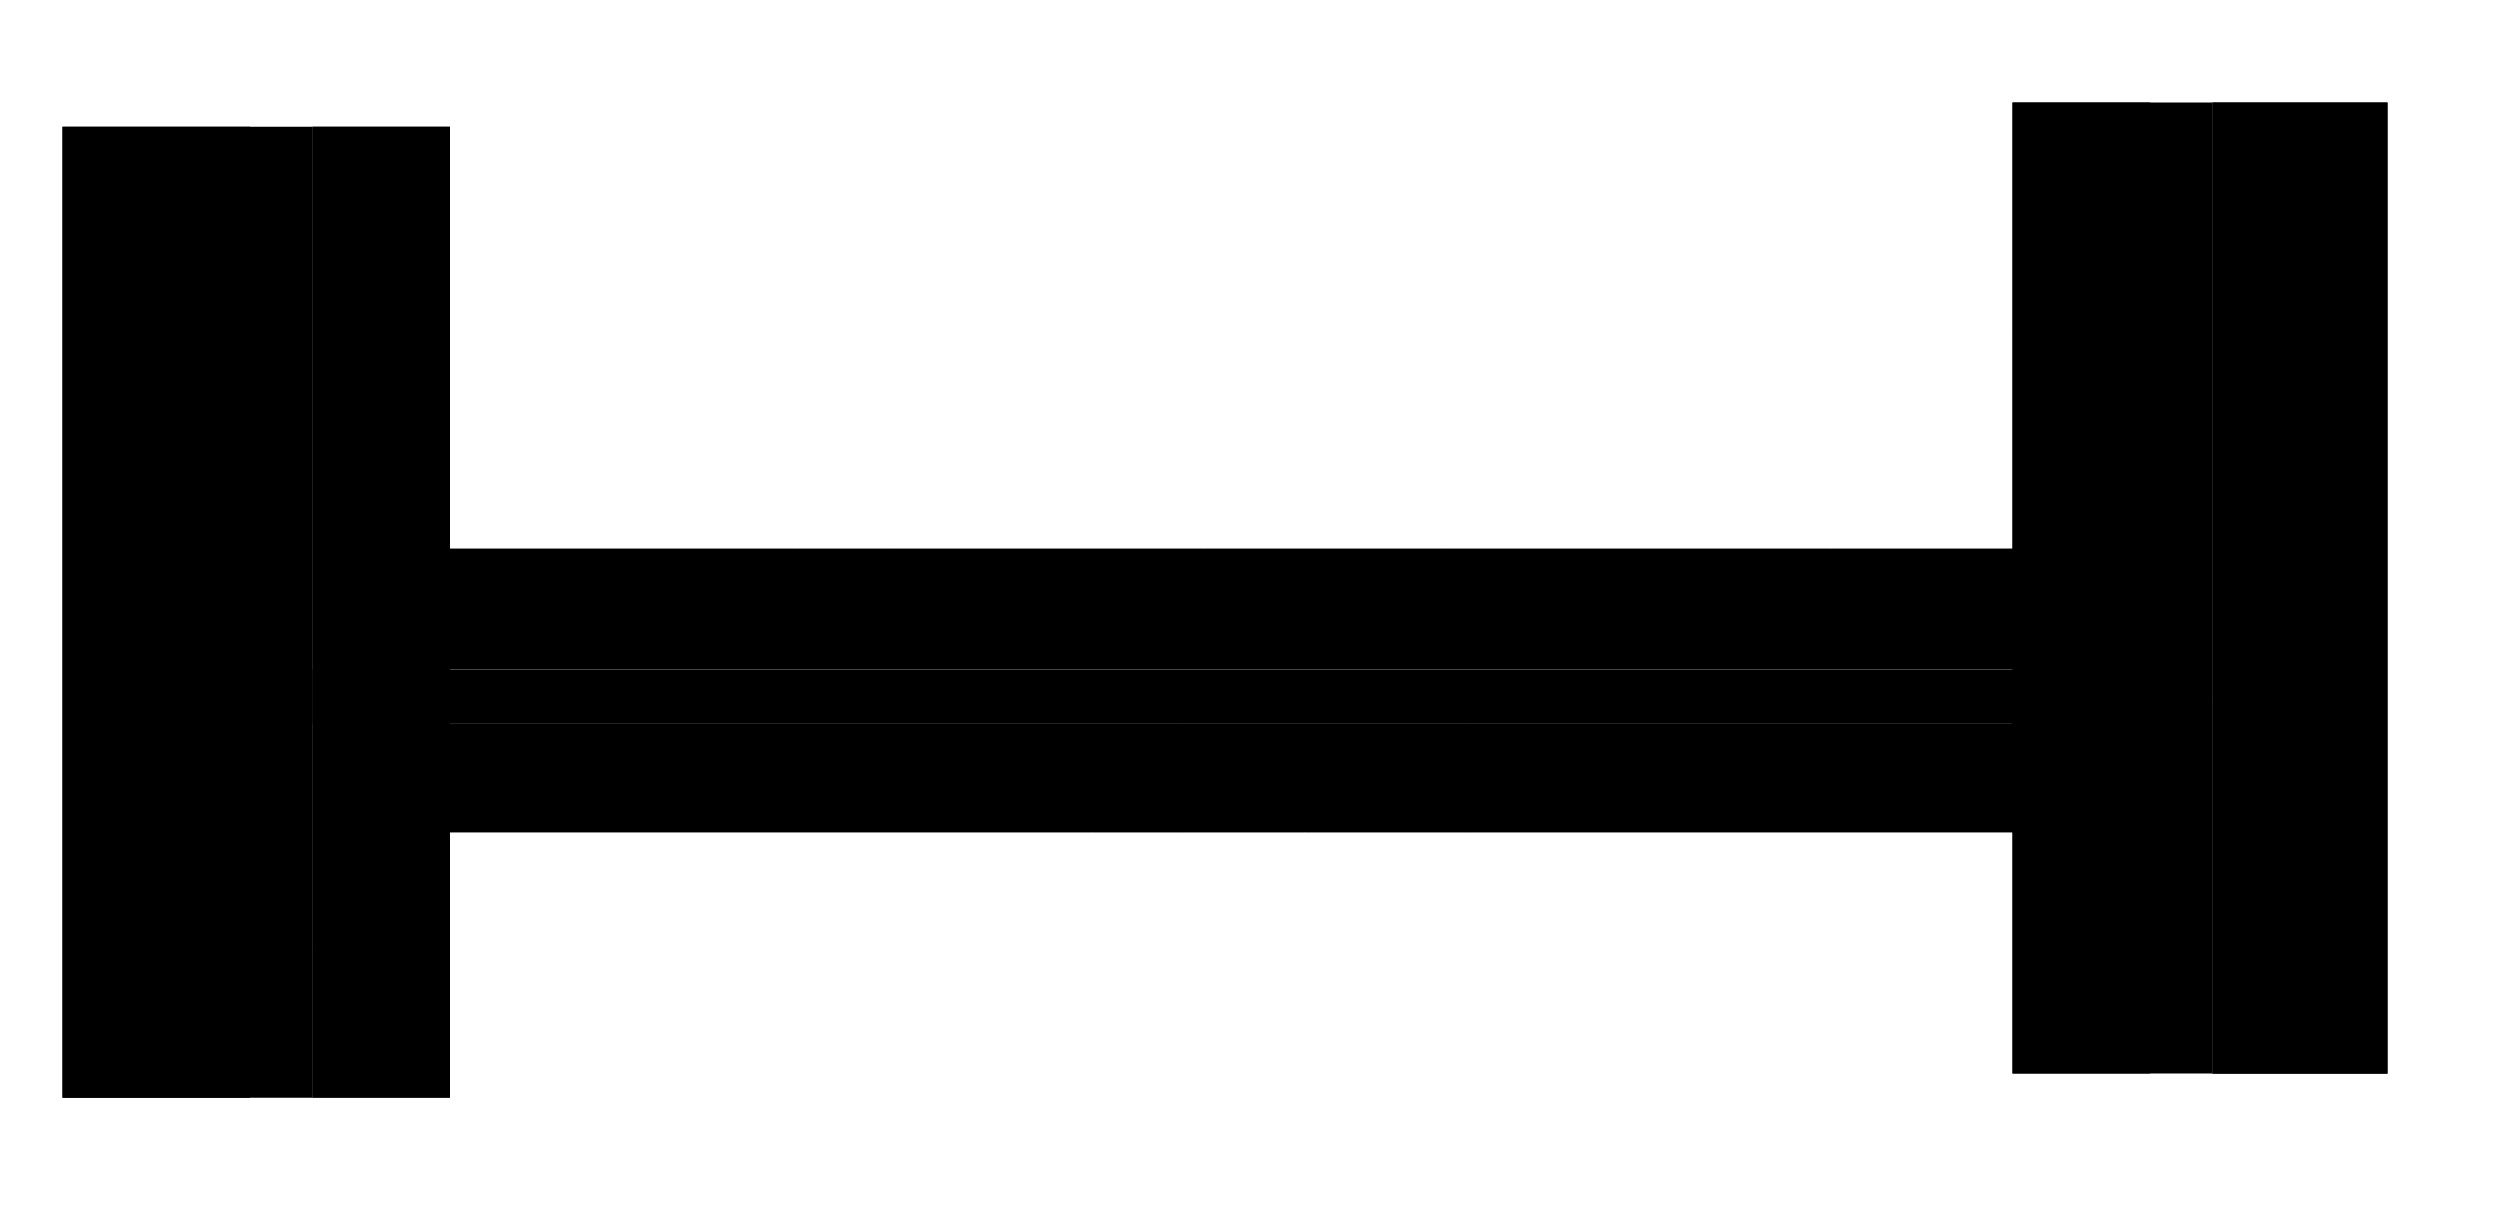
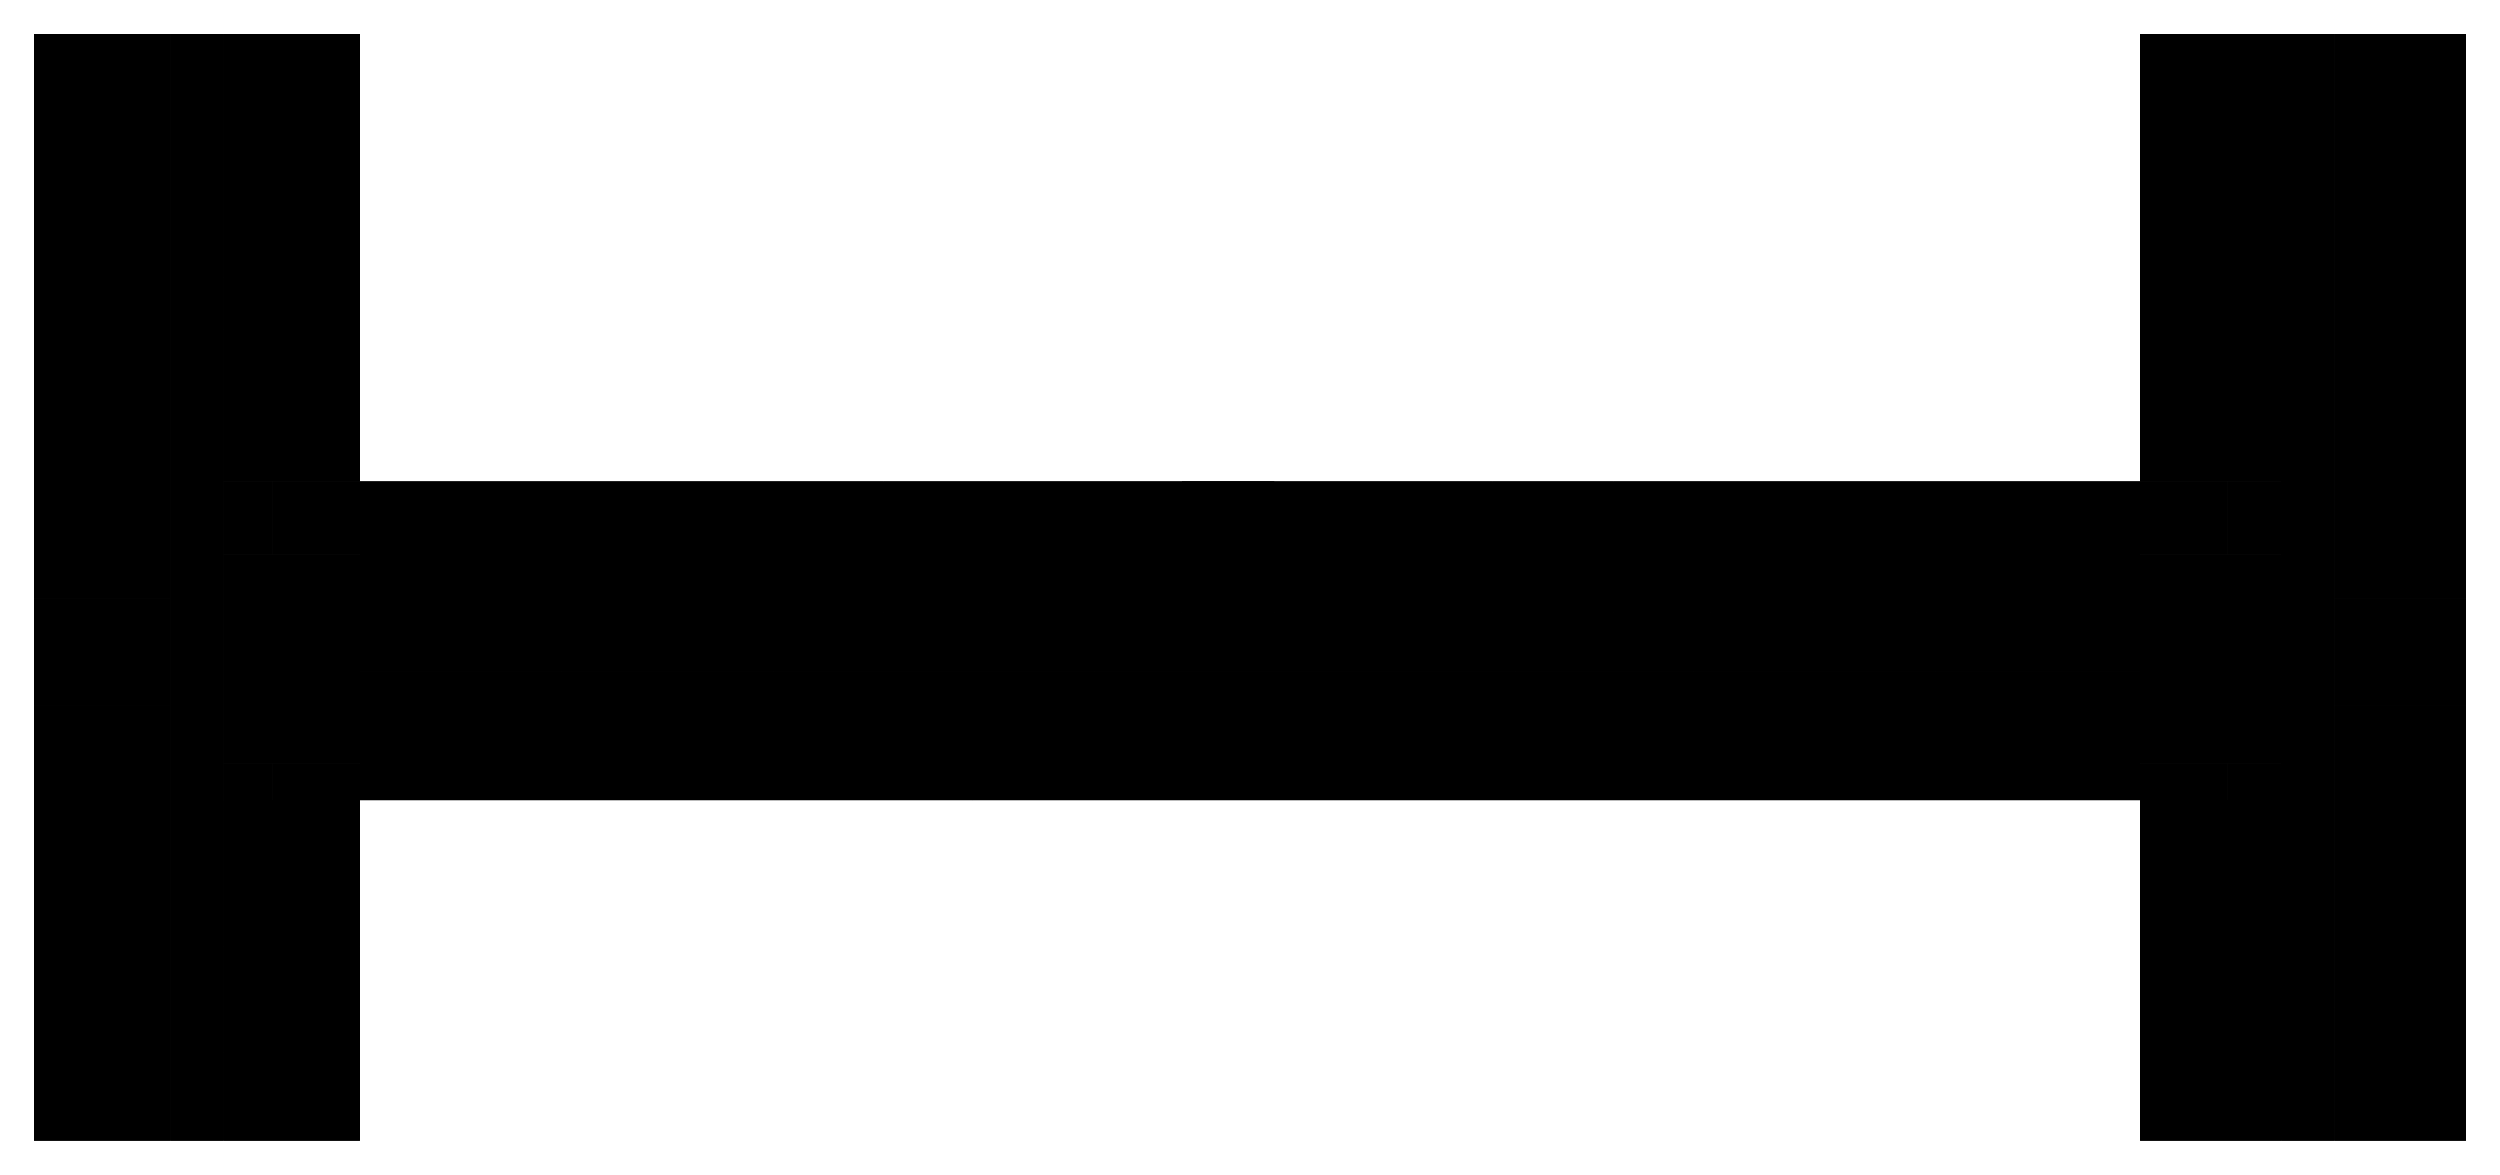
- <svg xmlns="http://www.w3.org/2000/svg" viewBox="0 0 1000 482.5" class="floor-svg">
-   <defs />
-   <g class="g-blocks" />
-   <g class="g-zones">
-     <rect class="zone" x="25.0" y="50.7" width="75.0" height="388.4" />
-     <rect class="zone" x="125.0" y="50.7" width="55.0" height="388.4" />
-     <rect class="zone" x="180.0" y="219.5" width="630.0" height="48.2" />
-     <rect class="zone" x="180.0" y="289.5" width="630.0" height="43.4" />
-     <rect class="zone" x="805.0" y="41.0" width="55.0" height="388.4" />
-     <rect class="zone" x="885.0" y="41.0" width="70.0" height="388.4" />
+ <svg xmlns="http://www.w3.org/2000/svg" viewBox="-14 -14 1028 483" class="floor-svg">
+   <g class="g-wall">
+     <rect class="wall" x="134" y="184" width="732" height="54" />
+     <rect class="wall" x="134" y="262" width="732" height="53" />
+     <rect class="wall" x="0" y="0" width="56" height="232" />
+     <rect class="wall" x="0" y="276" width="56" height="179" />
+     <rect class="wall" x="78" y="0" width="56" height="184" />
+     <rect class="wall" x="78" y="315" width="56" height="140" />
+     <rect class="wall" x="866" y="0" width="58" height="184" />
+     <rect class="wall" x="866" y="315" width="58" height="140" />
+     <rect class="wall" x="946" y="0" width="54" height="232" />
+     <rect class="wall" x="946" y="276" width="54" height="179" />
+     <rect class="wall" x="134" y="238" width="732" height="24" />
+     <rect class="wall" x="56" y="0" width="22" height="455" />
+     <rect class="wall" x="924" y="0" width="22" height="455" />
+     <rect class="wall" x="78" y="214" width="56" height="86" />
+     <rect class="wall" x="866" y="214" width="58" height="86" />
+     <rect class="wall" x="78" y="184" width="20" height="30" />
+     <rect class="wall" x="78" y="300" width="20" height="15" />
+     <rect class="wall" x="902" y="184" width="22" height="30" />
+     <rect class="wall" x="902" y="300" width="22" height="15" />
+     <rect class="wall" x="0" y="232" width="56" height="44" />
+     <rect class="wall" x="472" y="184" width="38" height="54" />
+     <rect class="wall" x="946" y="232" width="54" height="44" />
+     <rect class="wall" x="98" y="184" width="36" height="30" />
+     <rect class="wall" x="98" y="300" width="36" height="15" />
+     <rect class="wall" x="866" y="184" width="36" height="30" />
+     <rect class="wall" x="866" y="300" width="36" height="15" />
  </g>
-   <g class="g-rooms">
-     <rect class="room" x="25.0" y="50.7" width="75.0" height="243.3" data-room="536" />
-     <rect class="room" x="25.0" y="293.9" width="75.0" height="50.6" data-room="537А" />
-     <rect class="room" x="25.0" y="344.5" width="75.0" height="33.7" data-room="537" />
-     <rect class="room" x="25.0" y="378.2" width="75.0" height="30.8" data-room="538А" />
-     <rect class="room" x="25.0" y="409.0" width="75.0" height="30.1" data-room="538" />
-     <rect class="room" x="125.0" y="50.7" width="55.0" height="105.8" data-room="533" />
-     <rect class="room" x="125.0" y="156.5" width="55.0" height="18.3" data-room="532" />
-     <rect class="room" x="125.0" y="174.8" width="55.0" height="18.4" data-room="531" />
-     <rect class="room" x="125.0" y="193.2" width="55.0" height="19.1" data-room="530" />
-     <rect class="room" x="125.0" y="212.3" width="55.0" height="78.7" data-room="529" />
-     <rect class="room" x="125.0" y="291.0" width="55.0" height="88.0" data-room="540" />
-     <rect class="room" x="125.0" y="379.0" width="55.0" height="32.8" data-room="539" />
-     <rect class="room" x="125.0" y="411.7" width="55.0" height="27.3" data-room="539А" />
-     <rect class="room" x="180.0" y="219.5" width="82.6" height="48.2" data-room="528" />
-     <rect class="room" x="262.6" y="219.5" width="56.1" height="48.2" data-room="527" />
-     <rect class="room" x="318.8" y="219.5" width="37.3" height="48.2" data-room="526" />
-     <rect class="room" x="356.0" y="219.5" width="38.1" height="48.2" data-room="525" />
-     <rect class="room" x="394.1" y="219.5" width="87.6" height="48.2" data-room="524А" />
-     <rect class="room" x="481.8" y="219.5" width="95.8" height="48.2" data-room="523" />
-     <rect class="room" x="577.5" y="219.5" width="44.1" height="48.2" data-room="522" />
-     <rect class="room" x="621.6" y="219.5" width="35.7" height="48.2" data-room="522А" />
-     <rect class="room" x="657.3" y="219.5" width="37.9" height="48.2" data-room="521" />
-     <rect class="room" x="695.2" y="219.5" width="37.5" height="48.2" data-room="520" />
-     <rect class="room" x="732.8" y="219.5" width="77.2" height="48.2" data-room="519" />
-     <rect class="room" x="180.0" y="289.5" width="68.4" height="43.4" data-room="541" />
-     <rect class="room" x="248.4" y="289.5" width="74.7" height="43.4" data-room="542" />
-     <rect class="room" x="323.1" y="289.5" width="70.4" height="43.4" data-room="543" />
-     <rect class="room" x="393.5" y="289.5" width="43.2" height="43.4" data-room="544" />
-     <rect class="room" x="436.8" y="289.5" width="36.8" height="43.4" data-room="545" />
-     <rect class="room" x="473.5" y="289.5" width="48.2" height="43.4" data-room="546" />
-     <rect class="room" x="521.8" y="289.5" width="64.8" height="43.4" data-room="501" />
-     <rect class="room" x="586.5" y="289.5" width="63.7" height="43.4" data-room="502" />
-     <rect class="room" x="650.2" y="289.5" width="43.5" height="43.4" data-room="503" />
-     <rect class="room" x="693.7" y="289.5" width="43.3" height="43.4" data-room="504" />
-     <rect class="room" x="737.0" y="289.5" width="73.0" height="43.4" data-room="505" />
-     <rect class="room" x="805.0" y="41.0" width="55.0" height="50.9" data-room="513" />
-     <rect class="room" x="805.0" y="91.9" width="55.0" height="41.5" data-room="514" />
-     <rect class="room" x="805.0" y="133.3" width="55.0" height="20.1" data-room="515" />
-     <rect class="room" x="805.0" y="153.4" width="55.0" height="19.9" data-room="516" />
-     <rect class="room" x="805.0" y="173.3" width="55.0" height="90.1" data-room="517" />
-     <rect class="room" x="805.0" y="263.4" width="55.0" height="115.7" data-room="506" />
-     <rect class="room" x="805.0" y="379.1" width="55.0" height="50.3" data-room="507" />
-     <rect class="room" x="885.0" y="41.0" width="70.0" height="58.5" data-room="512" />
-     <rect class="room" x="885.0" y="99.5" width="70.0" height="79.4" data-room="511" />
-     <rect class="room" x="885.0" y="178.9" width="70.0" height="100.9" data-room="510" />
-     <rect class="room" x="885.0" y="279.8" width="70.0" height="69.8" data-room="509" />
-     <rect class="room" x="885.0" y="349.6" width="70.0" height="34.8" data-room="508А" />
-     <rect class="room" x="885.0" y="384.4" width="70.0" height="45.1" data-room="508" />
+   <g class="g-base">
+     <rect class="base" x="134" y="184" width="732" height="54" />
+     <rect class="base" x="134" y="262" width="732" height="53" />
+     <rect class="base" x="0" y="0" width="56" height="232" />
+     <rect class="base" x="0" y="276" width="56" height="179" />
+     <rect class="base" x="78" y="0" width="56" height="184" />
+     <rect class="base" x="78" y="315" width="56" height="140" />
+     <rect class="base" x="866" y="0" width="58" height="184" />
+     <rect class="base" x="866" y="315" width="58" height="140" />
+     <rect class="base" x="946" y="0" width="54" height="232" />
+     <rect class="base" x="946" y="276" width="54" height="179" />
+     <rect class="base" x="134" y="238" width="732" height="24" />
+     <rect class="base" x="56" y="0" width="22" height="455" />
+     <rect class="base" x="924" y="0" width="22" height="455" />
+     <rect class="base" x="78" y="214" width="56" height="86" />
+     <rect class="base" x="866" y="214" width="58" height="86" />
+     <rect class="base" x="78" y="184" width="20" height="30" />
+     <rect class="base" x="78" y="300" width="20" height="15" />
+     <rect class="base" x="902" y="184" width="22" height="30" />
+     <rect class="base" x="902" y="300" width="22" height="15" />
+     <rect class="base" x="0" y="232" width="56" height="44" />
+     <rect class="base" x="472" y="184" width="38" height="54" />
+     <rect class="base" x="946" y="232" width="54" height="44" />
+     <rect class="base" x="98" y="184" width="36" height="30" />
+     <rect class="base" x="98" y="300" width="36" height="15" />
+     <rect class="base" x="866" y="184" width="36" height="30" />
+     <rect class="base" x="866" y="300" width="36" height="15" />
  </g>
  <g class="g-halls">
-     <rect class="hall" x="100.0" y="50.7" width="25.0" height="388.4" />
-     <rect class="hall" x="125.0" y="267.8" width="735.0" height="21.7" />
-     <rect class="hall" x="860.0" y="41.0" width="25.0" height="388.4" />
+     <rect class="hall" x="134" y="238" width="732" height="24" />
+     <rect class="hall" x="56" y="0" width="22" height="455" />
+     <rect class="hall" x="924" y="0" width="22" height="455" />
+     <rect class="hall" x="78" y="214" width="56" height="86" />
+     <rect class="hall" x="866" y="214" width="58" height="86" />
+     <rect class="hall" x="78" y="184" width="20" height="30" />
+     <rect class="hall" x="78" y="300" width="20" height="15" />
+     <rect class="hall" x="902" y="184" width="22" height="30" />
+     <rect class="hall" x="902" y="300" width="22" height="15" />
+   </g>
+   <g class="g-blocks" />
+   <g class="g-rooms">
+     <rect class="room" x="134" y="184" width="109" height="54" data-room="528" />
+     <rect class="room" x="243" y="184" width="64" height="54" data-room="527" />
+     <rect class="room" x="306.9" y="184" width="42.5" height="54" data-room="526" />
+     <rect class="room" x="349.4" y="184" width="43.2" height="54" data-room="525" />
+     <rect class="room" x="392.5" y="184" width="79.5" height="54" data-room="524А" />
+     <rect class="room" x="510" y="184" width="89.8" height="54" data-room="523" />
+     <rect class="room" x="599.8" y="184" width="49.6" height="54" data-room="522" />
+     <rect class="room" x="649.4" y="184" width="40.1" height="54" data-room="522А" />
+     <rect class="room" x="689.4" y="184" width="42.5" height="54" data-room="521" />
+     <rect class="room" x="731.9" y="184" width="42" height="54" data-room="520" />
+     <rect class="room" x="773.9" y="184" width="92.1" height="54" data-room="519" />
+     <rect class="room" x="134" y="262" width="82.8" height="53" data-room="541" />
+     <rect class="room" x="216.8" y="262" width="87.2" height="53" data-room="542" />
+     <rect class="room" x="304" y="262" width="82" height="53" data-room="543" />
+     <rect class="room" x="385.9" y="262" width="50.2" height="53" data-room="544" />
+     <rect class="room" x="436.1" y="262" width="42.6" height="53" data-room="545" />
+     <rect class="room" x="478.7" y="262" width="55.8" height="53" data-room="546" />
+     <rect class="room" x="534.5" y="262" width="74.7" height="53" data-room="501" />
+     <rect class="room" x="609.2" y="262" width="73.2" height="53" data-room="502" />
+     <rect class="room" x="682.4" y="262" width="49.9" height="53" data-room="503" />
+     <rect class="room" x="732.3" y="262" width="49.6" height="53" data-room="504" />
+     <rect class="room" x="781.9" y="262" width="84.1" height="53" data-room="505" />
+     <rect class="room" x="0" y="0" width="56" height="232" data-room="536" />
+     <rect class="room" x="0" y="276" width="56" height="52.1" data-room="537А" />
+     <rect class="room" x="0" y="328.1" width="56" height="44.1" data-room="537" />
+     <rect class="room" x="0" y="372.2" width="56" height="41" data-room="538А" />
+     <rect class="room" x="0" y="413.2" width="56" height="41.8" data-room="538" />
+     <rect class="room" x="78" y="0" width="56" height="100" data-room="533" />
+     <rect class="room" x="78" y="100" width="56" height="21.3" data-room="532" />
+     <rect class="room" x="78" y="121.4" width="56" height="21.7" data-room="531" />
+     <rect class="room" x="78" y="143" width="56" height="22.7" data-room="530" />
+     <rect class="room" x="78" y="165.7" width="56" height="18.3" data-room="529" />
+     <rect class="room" x="78" y="315" width="56" height="60.2" data-room="540" />
+     <rect class="room" x="78" y="375.2" width="56" height="43.6" data-room="539" />
+     <rect class="room" x="78" y="418.7" width="56" height="36.3" data-room="539А" />
+     <rect class="room" x="866" y="0" width="58" height="46.5" data-room="513" />
+     <rect class="room" x="866" y="46.5" width="58" height="46.1" data-room="514" />
+     <rect class="room" x="866" y="92.5" width="58" height="22.8" data-room="515" />
+     <rect class="room" x="866" y="115.4" width="58" height="22.9" data-room="516" />
+     <rect class="room" x="866" y="138.2" width="58" height="45.8" data-room="517" />
+     <rect class="room" x="866" y="315" width="58" height="76.6" data-room="506" />
+     <rect class="room" x="866" y="391.6" width="58" height="63.4" data-room="507" />
+     <rect class="room" x="946" y="0" width="54" height="57.6" data-room="512" />
+     <rect class="room" x="946" y="57.6" width="54" height="89.9" data-room="511" />
+     <rect class="room" x="946" y="147.6" width="54" height="84.4" data-room="510" />
+     <rect class="room" x="946" y="276" width="54" height="79.1" data-room="509" />
+     <rect class="room" x="946" y="355.1" width="54" height="45.3" data-room="508А" />
+     <rect class="room" x="946" y="400.4" width="54" height="54.6" data-room="508" />
+   </g>
+   <g class="g-stairs">
+     <rect class="stair" x="0" y="232" width="56" height="44" />
+     <path class="steps" d="M5.1 234V274M10.2 234V274M15.3 234V274M20.4 234V274M25.5 234V274M30.5 234V274M35.6 234V274M40.7 234V274M45.8 234V274M50.9 234V274" />
+     <rect class="stair" x="472" y="184" width="38" height="54" />
+     <path class="steps" d="M474 189.4H508M474 194.8H508M474 200.2H508M474 205.6H508M474 211H508M474 216.4H508M474 221.8H508M474 227.2H508M474 232.6H508" />
+     <rect class="stair" x="946" y="232" width="54" height="44" />
+     <path class="steps" d="M951.4 234V274M956.8 234V274M962.2 234V274M967.6 234V274M973 234V274M978.4 234V274M983.8 234V274M989.2 234V274M994.6 234V274" />
+     <rect class="lift" x="98" y="184" width="36" height="30" />
+     <path class="steps" d="M101 187L131 211M131 187L101 211" />
+     <rect class="lift" x="98" y="300" width="36" height="15" />
+     <path class="steps" d="M101 303L131 312M131 303L101 312" />
+     <rect class="lift" x="866" y="184" width="36" height="30" />
+     <path class="steps" d="M869 187L899 211M899 187L869 211" />
+     <rect class="lift" x="866" y="300" width="36" height="15" />
+     <path class="steps" d="M869 303L899 312M899 303L869 312" />
  </g>
  <g class="g-nums">
-     <text class="num" data-room="536" x="62.5" y="172.3">536</text>
-     <text class="num" data-room="537А" x="62.5" y="319.2">537А</text>
-     <text class="num" data-room="537" x="62.5" y="361.4">537</text>
-     <text class="num" data-room="538А" x="62.5" y="393.6">538А</text>
-     <text class="num" data-room="538" x="62.5" y="424.0">538</text>
-     <text class="num" data-room="533" x="152.5" y="103.6">533</text>
-     <text class="num" data-room="532" x="152.5" y="165.6">532</text>
-     <text class="num" data-room="531" x="152.5" y="184.0">531</text>
-     <text class="num" data-room="530" x="152.5" y="202.7">530</text>
-     <text class="num" data-room="529" x="152.5" y="251.6">529</text>
-     <text class="num" data-room="540" x="152.5" y="335.0">540</text>
-     <text class="num" data-room="539" x="152.5" y="395.4">539</text>
-     <text class="num" data-room="539А" x="152.5" y="425.4">539А</text>
-     <text class="num" data-room="528" x="221.3" y="243.7">528</text>
-     <text class="num" data-room="527" x="290.7" y="243.7">527</text>
-     <text class="num" data-room="526" x="337.4" y="243.7">526</text>
-     <text class="num" data-room="525" x="375.1" y="243.7">525</text>
-     <text class="num" data-room="524А" x="437.9" y="243.7">524А</text>
-     <text class="num" data-room="523" x="529.6" y="243.7">523</text>
-     <text class="num" data-room="522" x="599.5" y="243.7">522</text>
-     <text class="num" data-room="522А" x="639.4" y="243.7">522А</text>
-     <text class="num" data-room="521" x="676.2" y="243.7">521</text>
-     <text class="num" data-room="520" x="714.0" y="243.7">520</text>
-     <text class="num" data-room="519" x="771.4" y="243.7">519</text>
-     <text class="num" data-room="541" x="214.2" y="311.2">541</text>
-     <text class="num" data-room="542" x="285.8" y="311.2">542</text>
-     <text class="num" data-room="543" x="358.3" y="311.2">543</text>
-     <text class="num" data-room="544" x="415.1" y="311.2">544</text>
-     <text class="num" data-room="545" x="455.1" y="311.2">545</text>
-     <text class="num" data-room="546" x="497.6" y="311.2">546</text>
-     <text class="num" data-room="501" x="554.1" y="311.2">501</text>
-     <text class="num" data-room="502" x="618.4" y="311.2">502</text>
-     <text class="num" data-room="503" x="672.0" y="311.2">503</text>
-     <text class="num" data-room="504" x="715.4" y="311.2">504</text>
-     <text class="num" data-room="505" x="773.5" y="311.2">505</text>
-     <text class="num" data-room="513" x="832.5" y="66.4">513</text>
-     <text class="num" data-room="514" x="832.5" y="112.6">514</text>
-     <text class="num" data-room="515" x="832.5" y="143.4">515</text>
-     <text class="num" data-room="516" x="832.5" y="163.4">516</text>
-     <text class="num" data-room="517" x="832.5" y="218.4">517</text>
-     <text class="num" data-room="506" x="832.5" y="321.3">506</text>
-     <text class="num" data-room="507" x="832.5" y="404.3">507</text>
-     <text class="num" data-room="512" x="920.0" y="70.2">512</text>
-     <text class="num" data-room="511" x="920.0" y="139.2">511</text>
-     <text class="num" data-room="510" x="920.0" y="229.3">510</text>
-     <text class="num" data-room="509" x="920.0" y="314.7">509</text>
-     <text class="num" data-room="508А" x="920.0" y="367.0">508А</text>
-     <text class="num" data-room="508" x="920.0" y="406.9">508</text>
+     <text class="num" data-room="528" x="188.5" y="211" font-size="9">528</text>
+     <text class="num" data-room="527" x="274.9" y="211" font-size="9">527</text>
+     <text class="num" data-room="526" x="328.1" y="211" font-size="9">526</text>
+     <text class="num" data-room="525" x="371" y="211" font-size="9">525</text>
+     <text class="num" data-room="524А" x="432.3" y="211" font-size="9">524А</text>
+     <text class="num" data-room="523" x="554.9" y="211" font-size="9">523</text>
+     <text class="num" data-room="522" x="624.6" y="211" font-size="9">522</text>
+     <text class="num" data-room="522А" x="669.4" y="211" font-size="9">522А</text>
+     <text class="num" data-room="521" x="710.7" y="211" font-size="9">521</text>
+     <text class="num" data-room="520" x="752.9" y="211" font-size="9">520</text>
+     <text class="num" data-room="519" x="820" y="211" font-size="9">519</text>
+     <text class="num" data-room="541" x="175.4" y="288.5" font-size="9">541</text>
+     <text class="num" data-room="542" x="260.4" y="288.5" font-size="9">542</text>
+     <text class="num" data-room="543" x="345" y="288.5" font-size="9">543</text>
+     <text class="num" data-room="544" x="411" y="288.5" font-size="9">544</text>
+     <text class="num" data-room="545" x="457.4" y="288.5" font-size="9">545</text>
+     <text class="num" data-room="546" x="506.6" y="288.5" font-size="9">546</text>
+     <text class="num" data-room="501" x="571.8" y="288.5" font-size="9">501</text>
+     <text class="num" data-room="502" x="645.8" y="288.5" font-size="9">502</text>
+     <text class="num" data-room="503" x="707.4" y="288.5" font-size="9">503</text>
+     <text class="num" data-room="504" x="757.1" y="288.5" font-size="9">504</text>
+     <text class="num" data-room="505" x="824" y="288.5" font-size="9">505</text>
+     <text class="num" data-room="536" x="28" y="116" font-size="9">536</text>
+     <text class="num" data-room="537А" x="28" y="302" font-size="9">537А</text>
+     <text class="num" data-room="537" x="28" y="350.1" font-size="9">537</text>
+     <text class="num" data-room="538А" x="28" y="392.7" font-size="9">538А</text>
+     <text class="num" data-room="538" x="28" y="434.1" font-size="9">538</text>
+     <text class="num" data-room="533" x="106" y="50" font-size="9">533</text>
+     <text class="num" data-room="532" x="106" y="110.7" font-size="9">532</text>
+     <text class="num" data-room="531" x="106" y="132.2" font-size="9">531</text>
+     <text class="num" data-room="530" x="106" y="154.4" font-size="9">530</text>
+     <text class="num" data-room="529" x="106" y="174.8" font-size="9">529</text>
+     <text class="num" data-room="540" x="106" y="345.1" font-size="9">540</text>
+     <text class="num" data-room="539" x="106" y="397" font-size="9">539</text>
+     <text class="num" data-room="539А" x="106" y="436.9" font-size="9">539А</text>
+     <text class="num" data-room="513" x="895" y="23.2" font-size="9">513</text>
+     <text class="num" data-room="514" x="895" y="69.5" font-size="9">514</text>
+     <text class="num" data-room="515" x="895" y="103.9" font-size="9">515</text>
+     <text class="num" data-room="516" x="895" y="126.8" font-size="9">516</text>
+     <text class="num" data-room="517" x="895" y="161.1" font-size="9">517</text>
+     <text class="num" data-room="506" x="895" y="353.3" font-size="9">506</text>
+     <text class="num" data-room="507" x="895" y="423.3" font-size="9">507</text>
+     <text class="num" data-room="512" x="973" y="28.8" font-size="9">512</text>
+     <text class="num" data-room="511" x="973" y="102.6" font-size="9">511</text>
+     <text class="num" data-room="510" x="973" y="189.8" font-size="9">510</text>
+     <text class="num" data-room="509" x="973" y="315.5" font-size="9">509</text>
+     <text class="num" data-room="508А" x="973" y="377.7" font-size="9">508А</text>
+     <text class="num" data-room="508" x="973" y="427.7" font-size="9">508</text>
  </g>
</svg>
